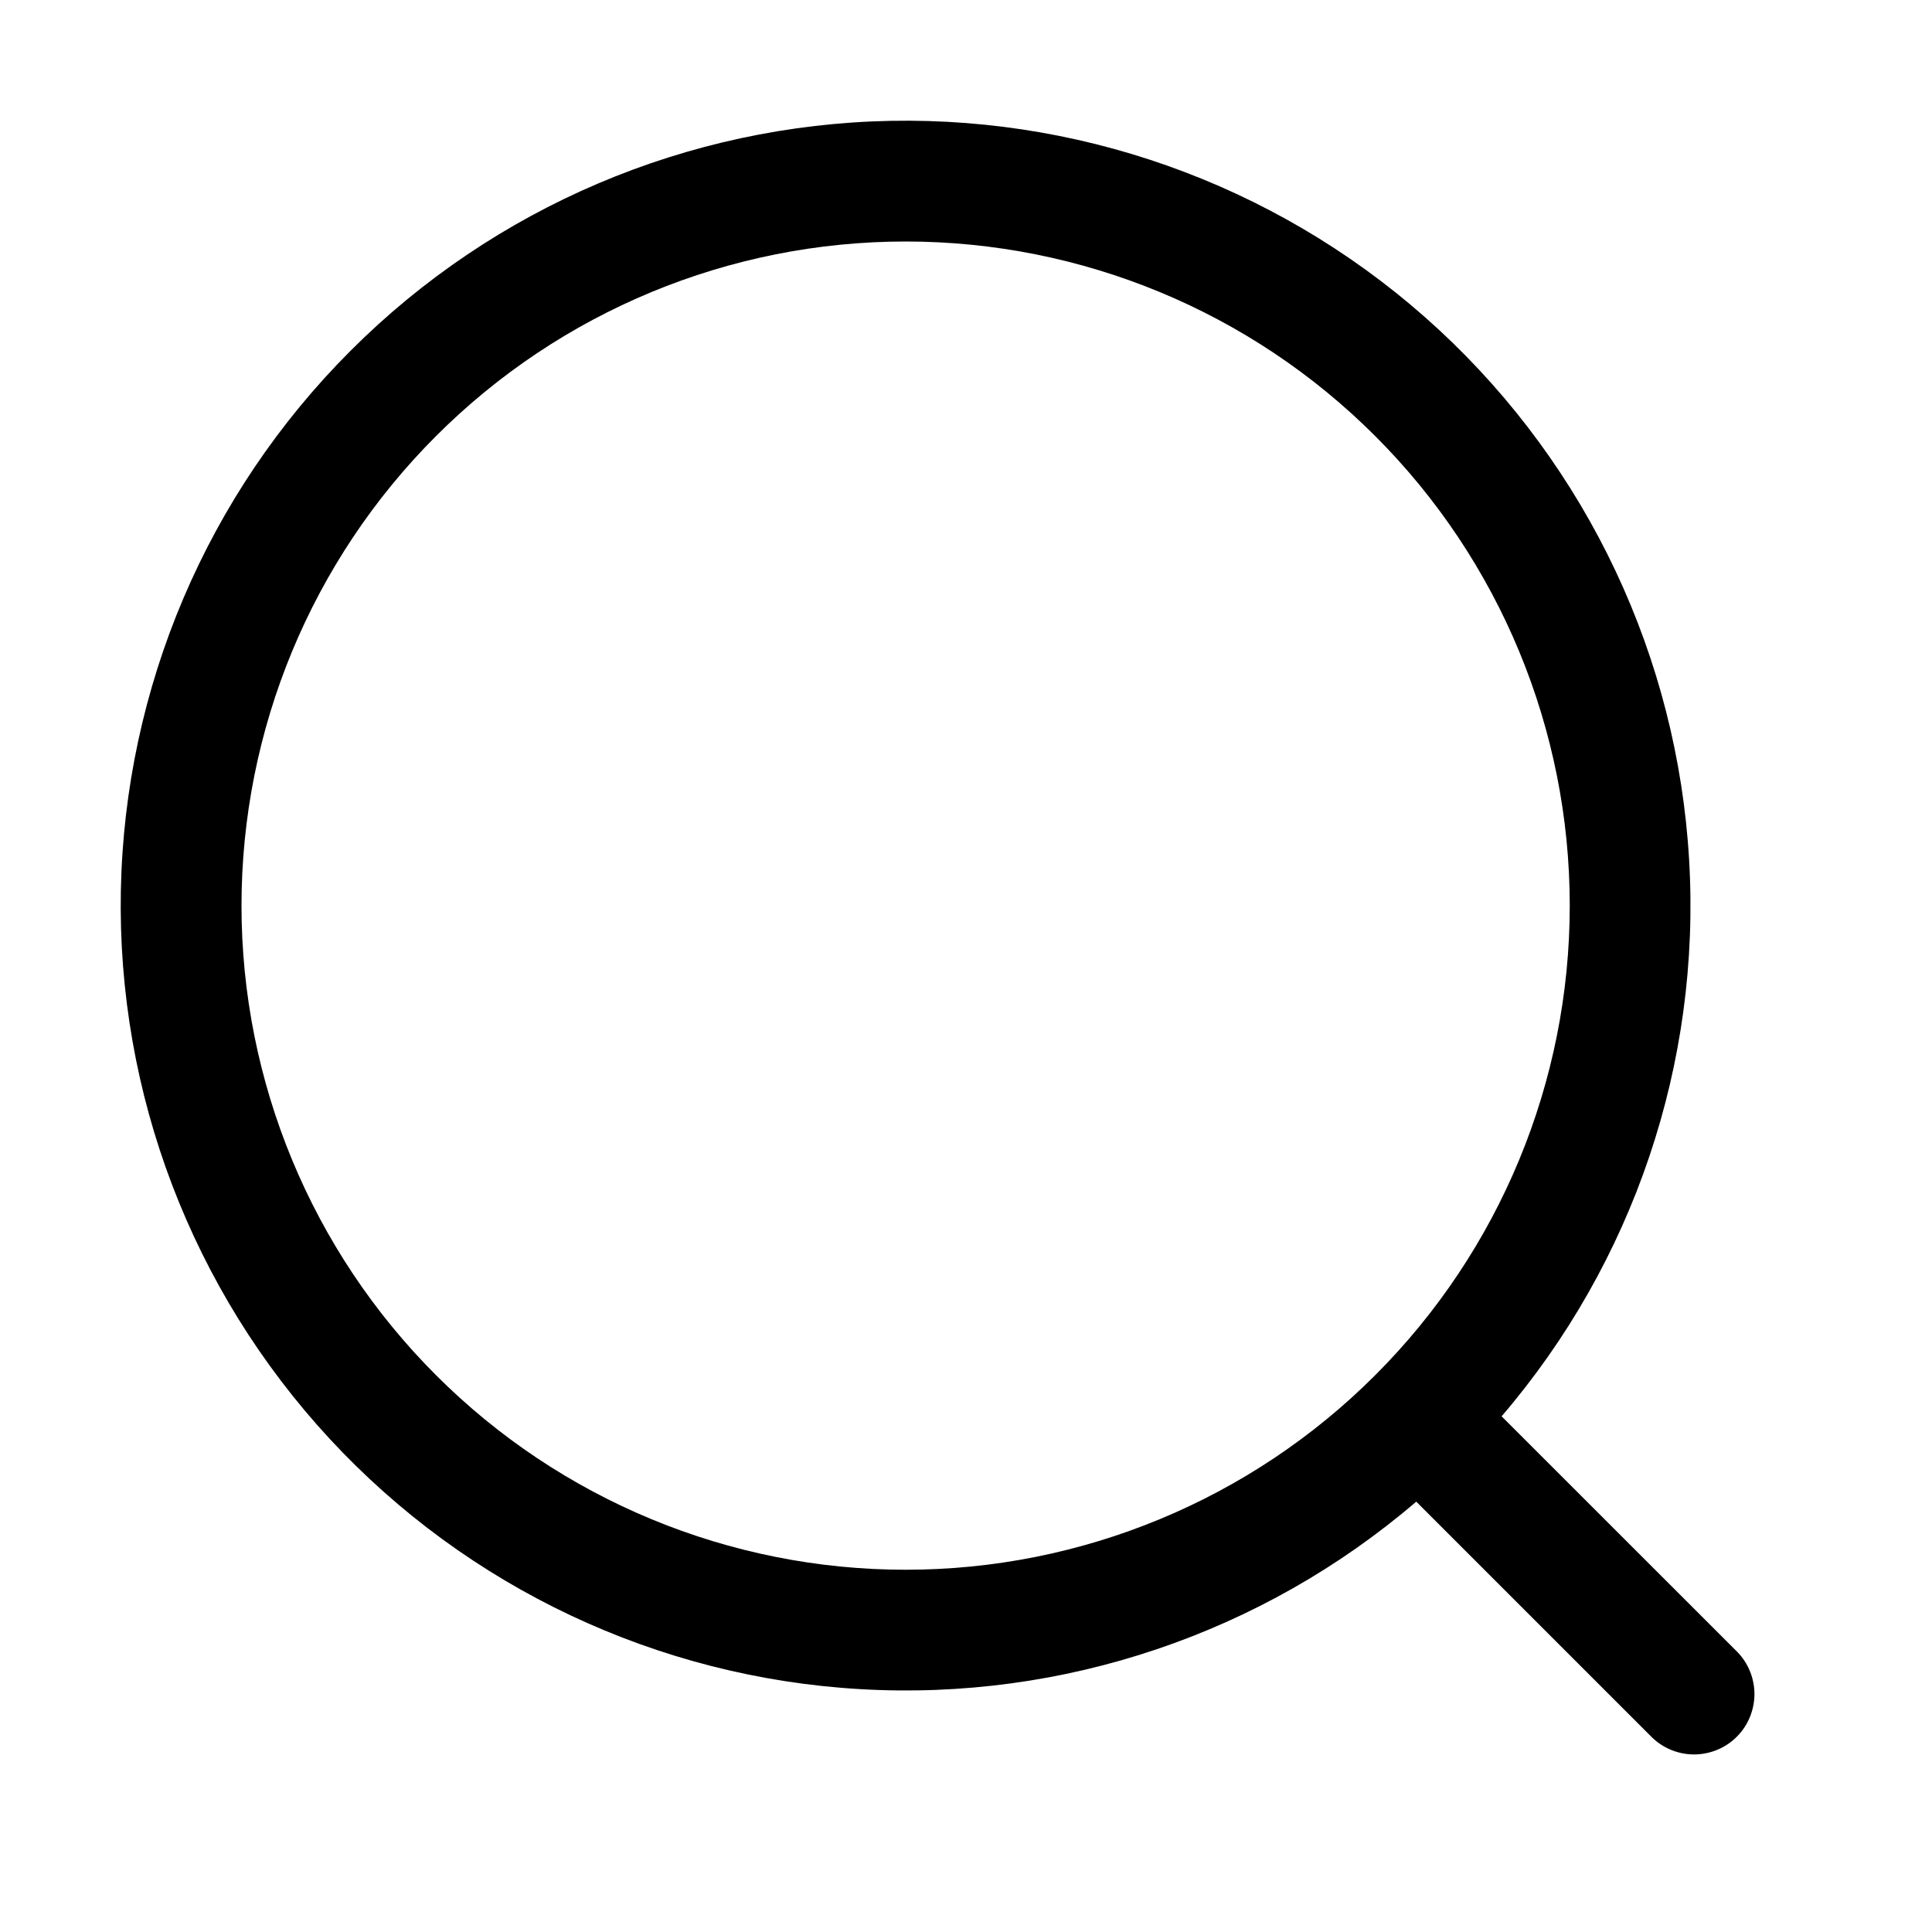
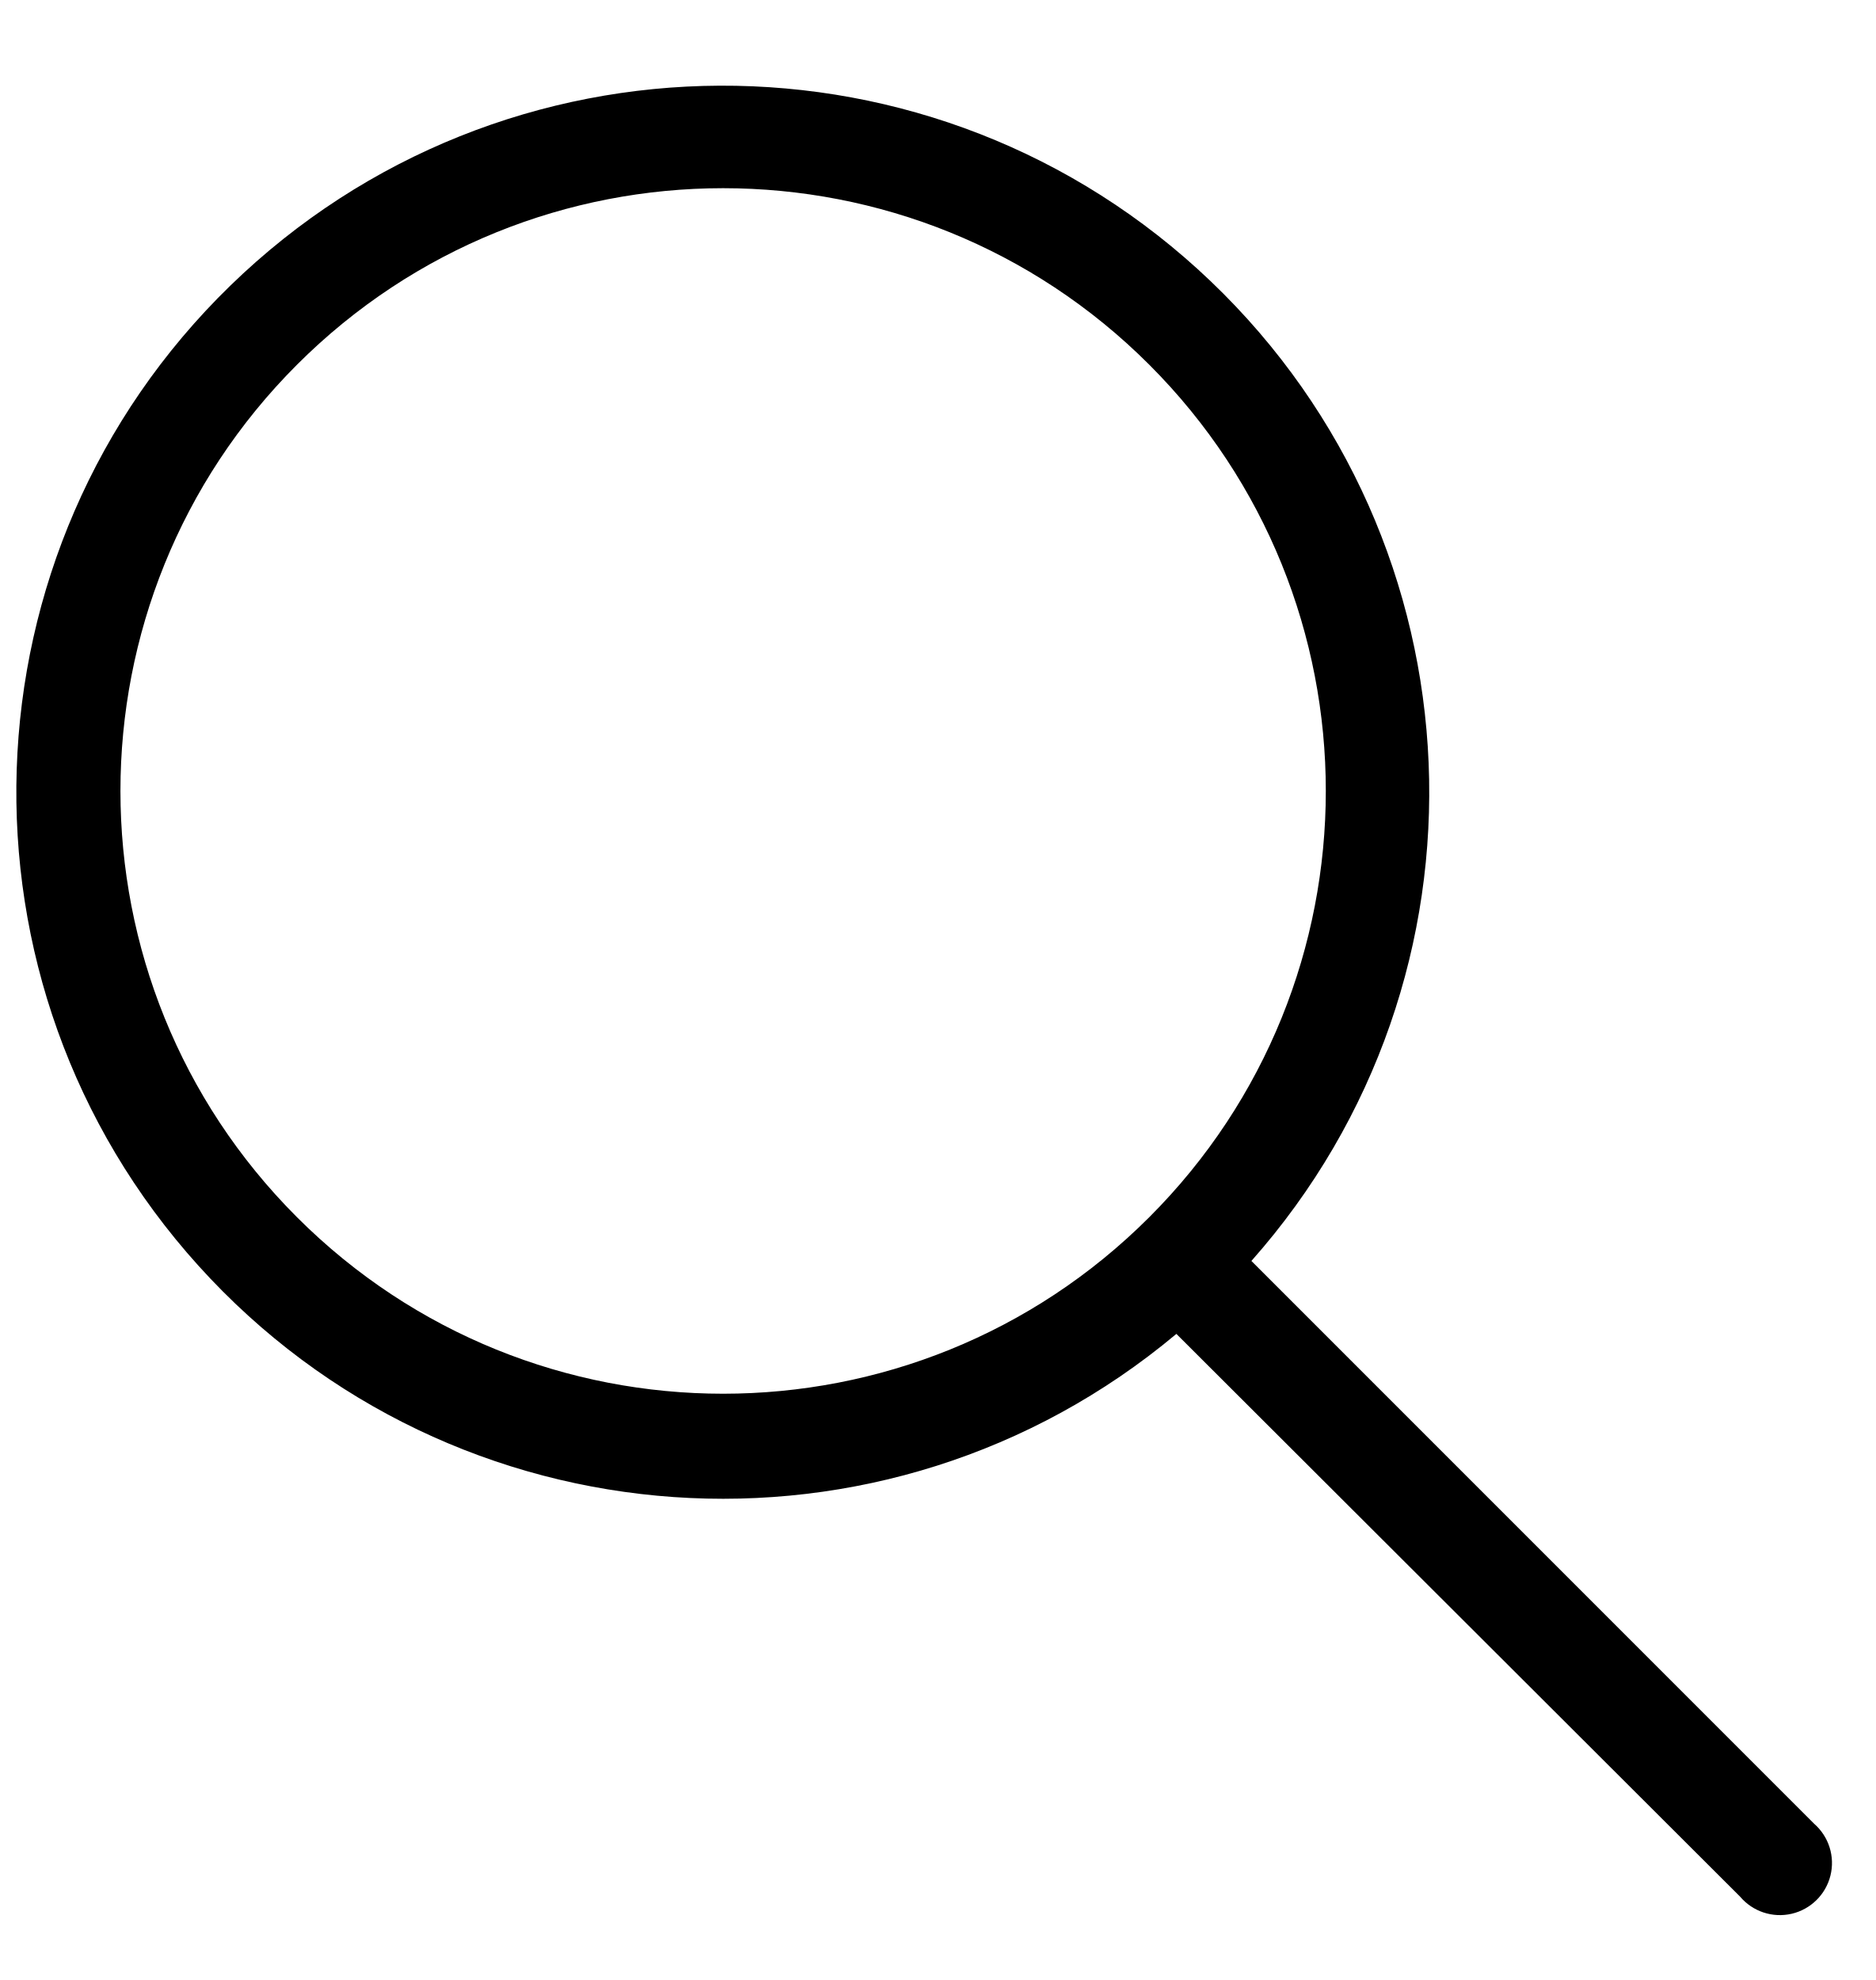
- <svg xmlns="http://www.w3.org/2000/svg" class="icon icon-search" width="20" height="20" viewBox="0 0 20 20" fill="none">
-   <path d="M15.545 14.662L17.986 17.102C18.1 17.22 18.163 17.378 18.162 17.542C18.16 17.706 18.095 17.863 17.979 17.979C17.863 18.095 17.706 18.16 17.542 18.162C17.378 18.163 17.22 18.1 17.102 17.986L14.661 15.545C13.066 16.912 11.003 17.608 8.906 17.486C6.809 17.365 4.84 16.436 3.413 14.895C1.986 13.353 1.211 11.319 1.251 9.219C1.292 7.118 2.144 5.115 3.63 3.63C5.115 2.144 7.118 1.292 9.219 1.251C11.319 1.211 13.353 1.986 14.895 3.413C16.436 4.84 17.365 6.809 17.486 8.906C17.608 11.003 16.912 13.066 15.545 14.661V14.662ZM9.375 16.25C11.198 16.25 12.947 15.526 14.236 14.236C15.526 12.947 16.25 11.198 16.25 9.375C16.25 7.552 15.526 5.803 14.236 4.514C12.947 3.224 11.198 2.5 9.375 2.5C7.552 2.5 5.803 3.224 4.514 4.514C3.224 5.803 2.5 7.552 2.5 9.375C2.5 11.198 3.224 12.947 4.514 14.236C5.803 15.526 7.552 16.25 9.375 16.25Z" fill="black" />
+ <svg fill="none" class="icon icon-search" viewBox="0 0 18 19">
+   <path fill="currentColor" fill-rule="evenodd" d="M11.03 11.68A5.784 5.784 0 1 1 2.85 3.5a5.784 5.784 0 0 1 8.18 8.18m.26 1.12a6.78 6.78 0 1 1 .72-.7l5.4 5.4a.5.5 0 1 1-.71.7z" clip-rule="evenodd" />
</svg>
